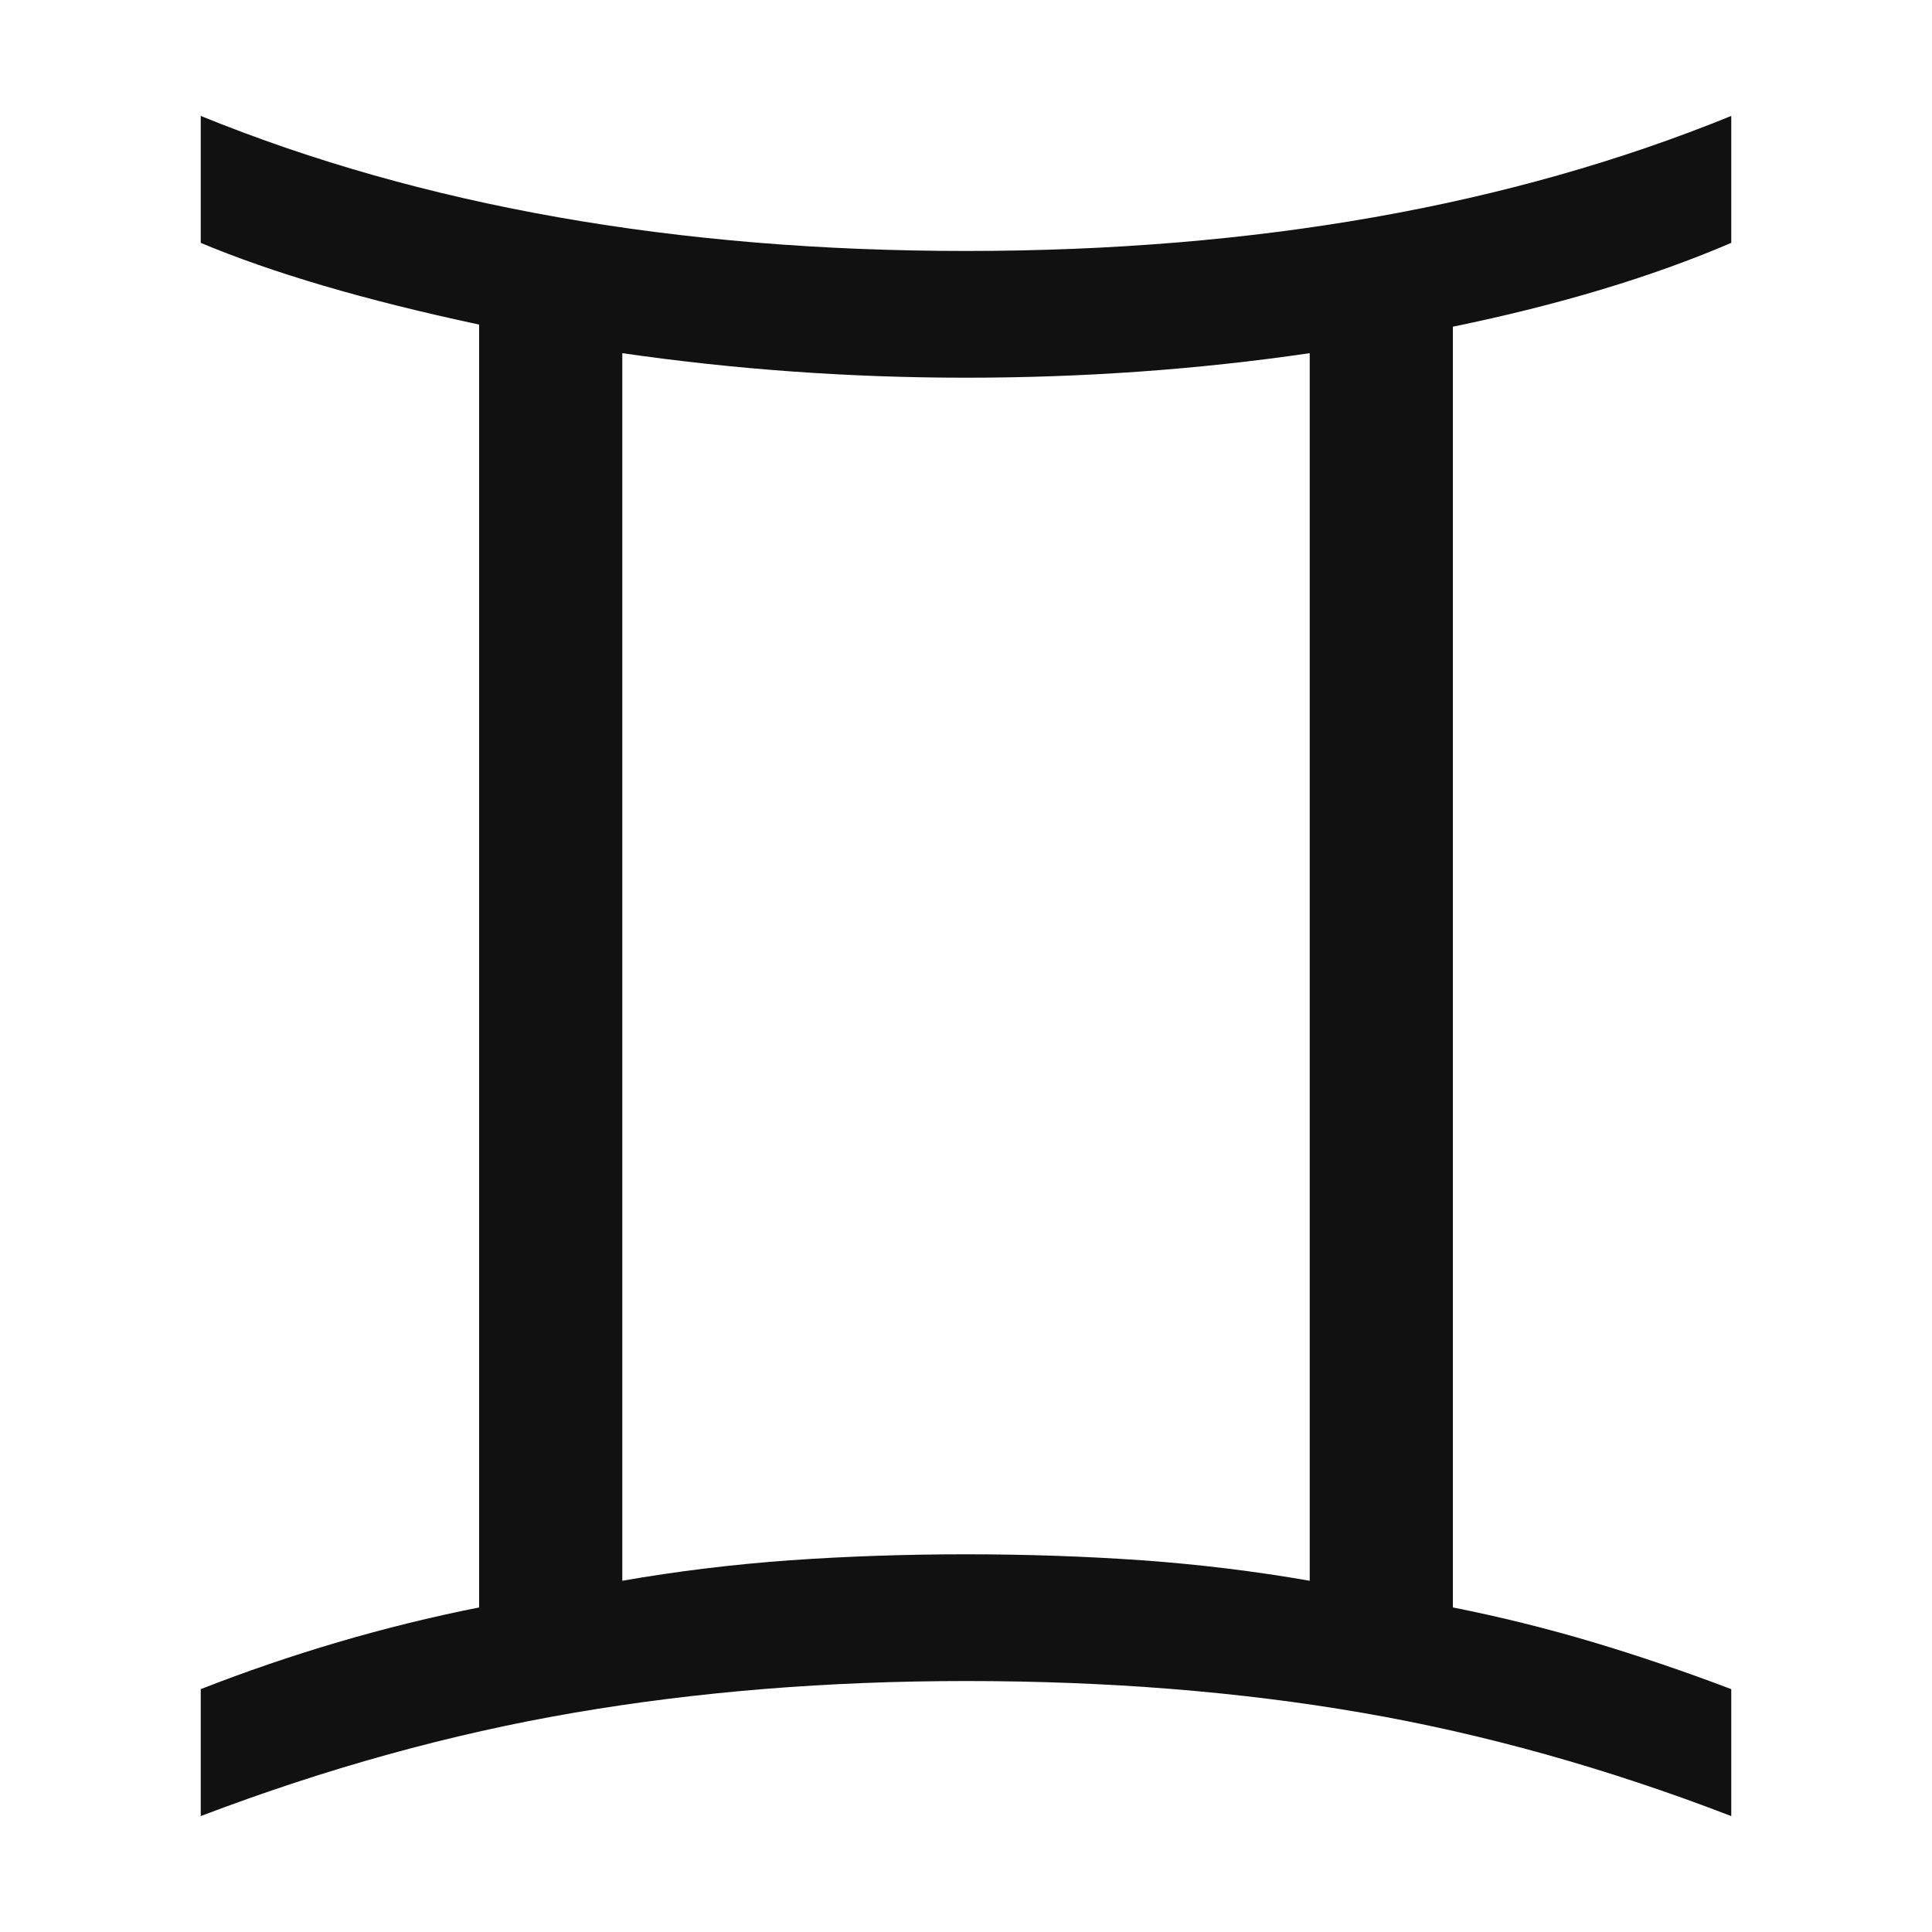
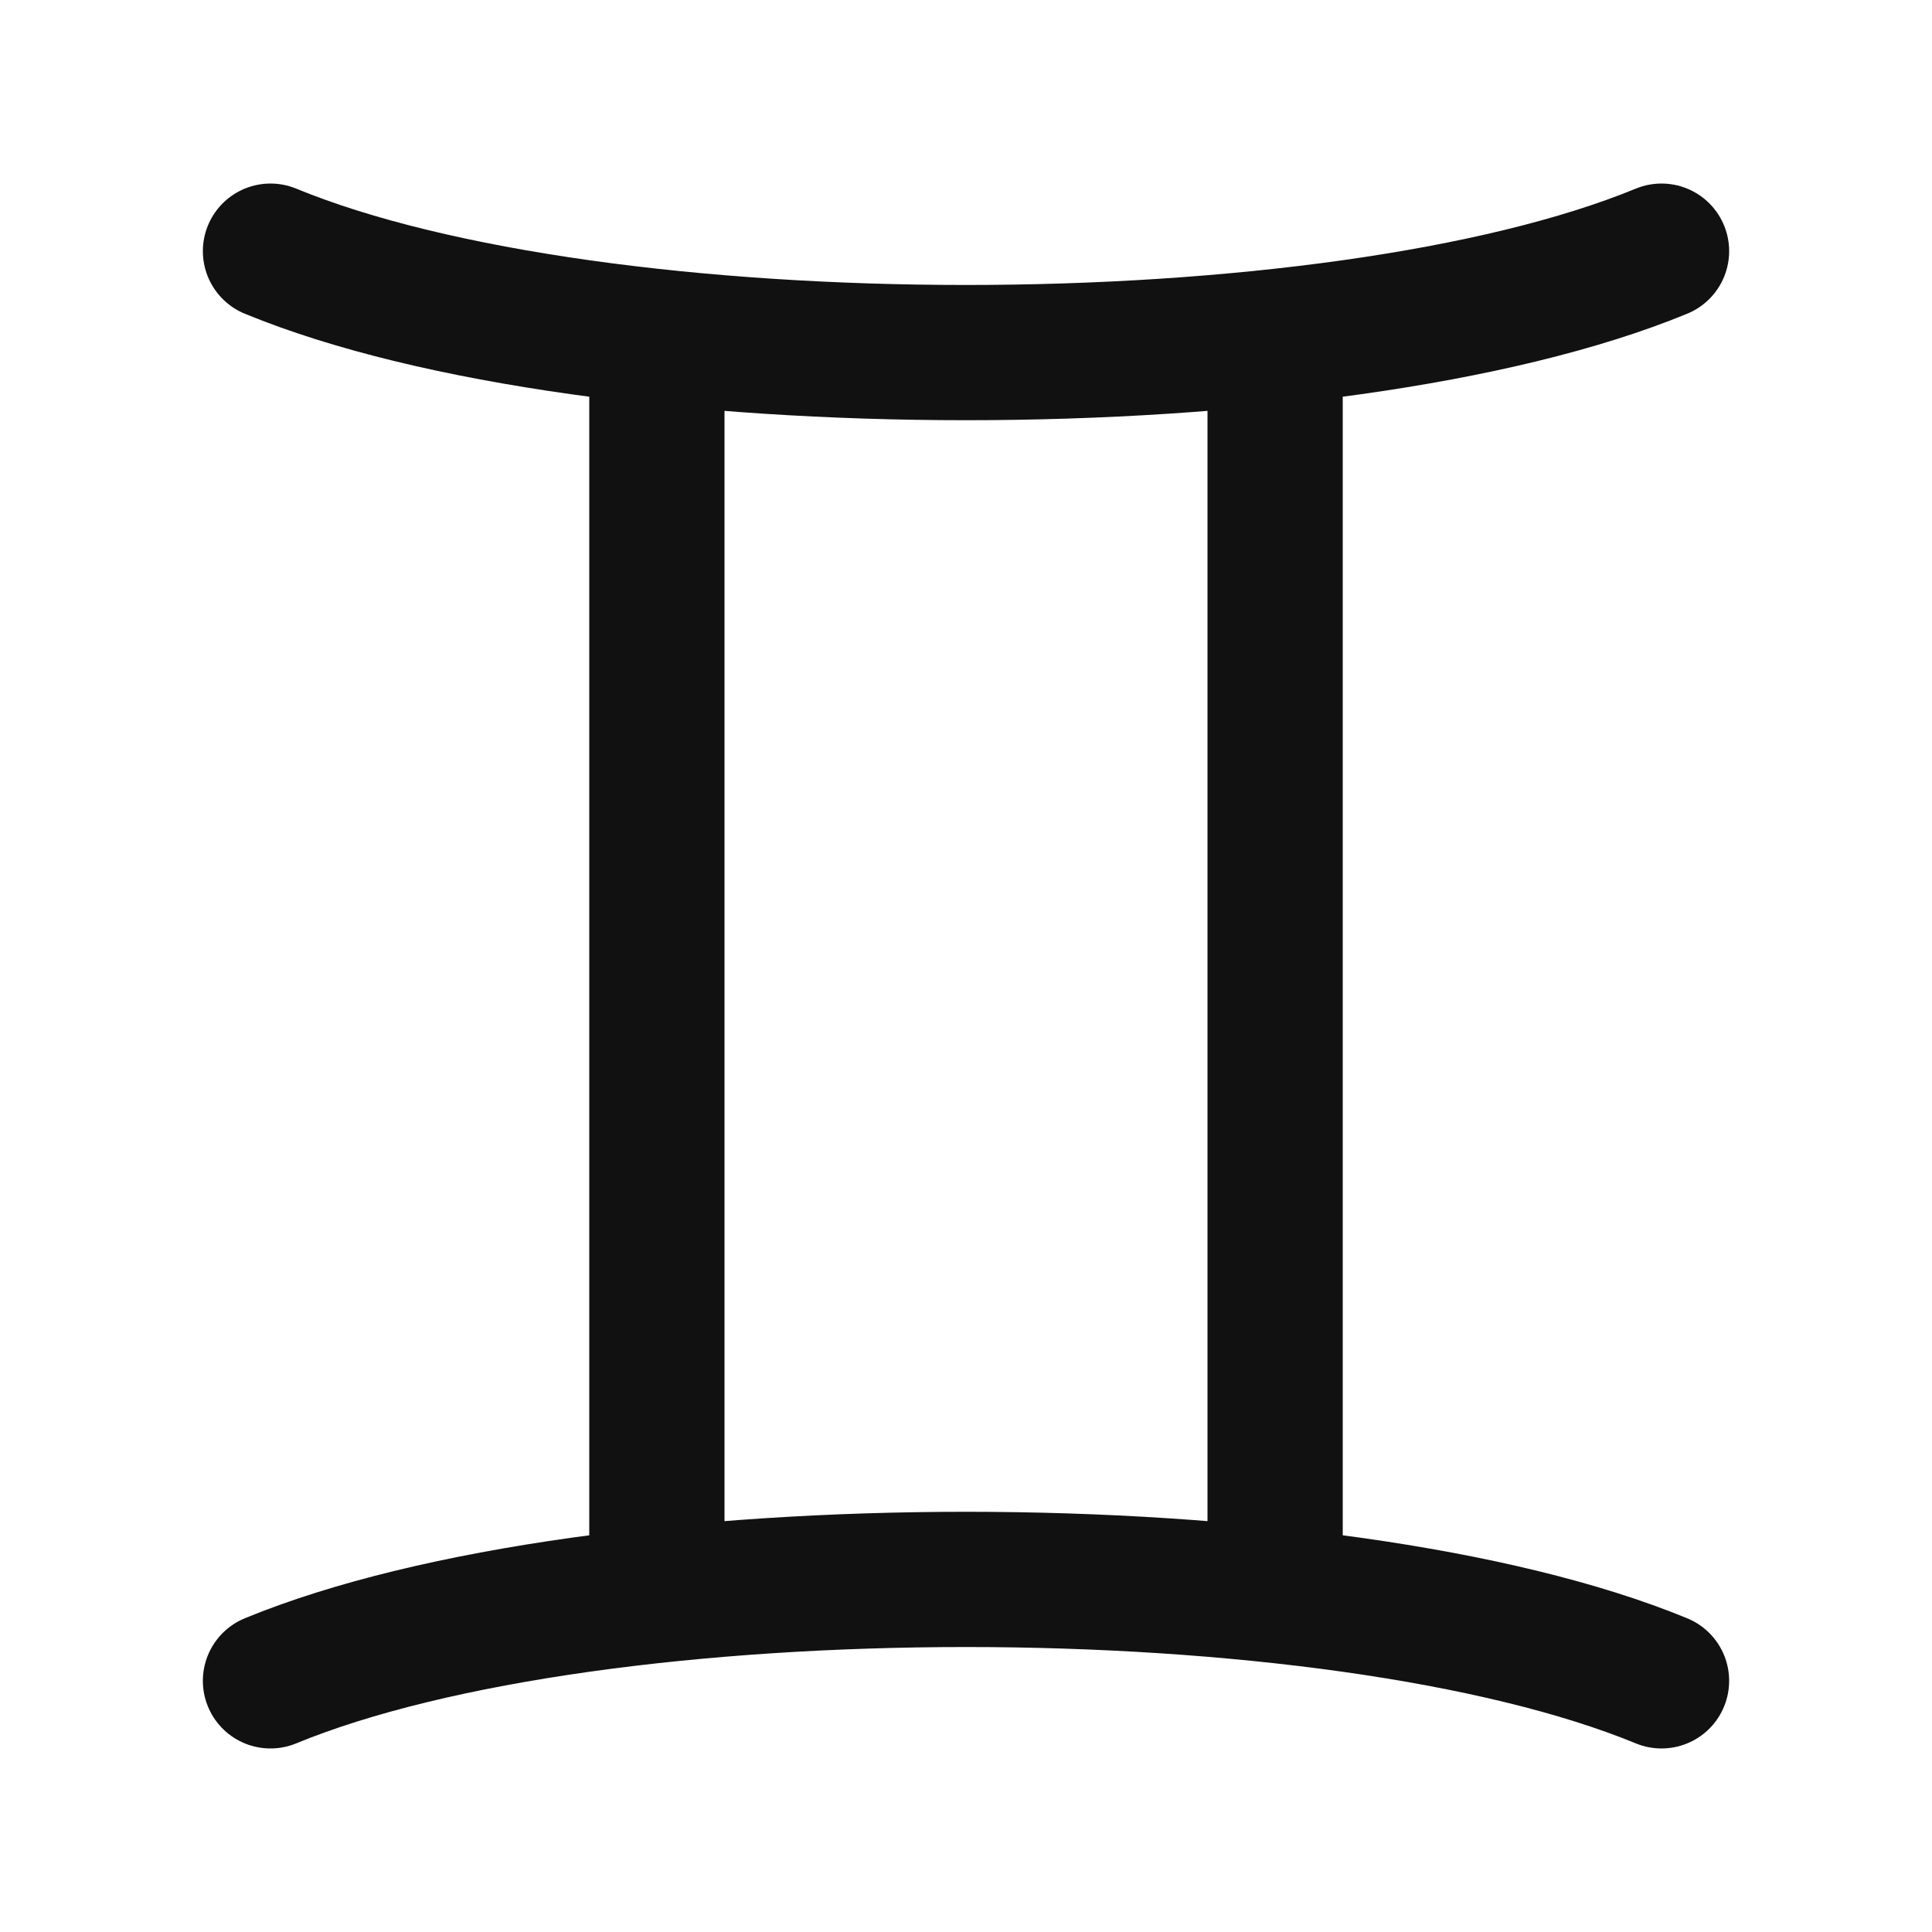
<svg xmlns="http://www.w3.org/2000/svg" viewBox="0 0 100 100" role="img" aria-label="Gemini">
-   <path d="M10.39 94V87.43Q13.89 86.06 17.49 85Q21.09 83.94 24.8 83.2V16.8Q20.35 15.85 16.75 14.79Q13.15 13.73 10.39 12.57V6Q27.55 12.99 50 12.99Q72.45 12.99 89.61 6V12.57Q83.46 15.21 75.2 16.91V83.2Q78.91 83.94 82.46 85Q86 86.06 89.61 87.43V94Q79.97 90.29 70.49 88.65Q61.01 87.01 50 87.01Q39.3 87.01 29.72 88.65Q20.14 90.29 10.39 94ZM32.21 81.82Q36.45 81.08 40.89 80.76Q45.34 80.45 50 80.45Q54.66 80.45 59.11 80.76Q63.55 81.08 67.79 81.82V18.28Q59.11 19.55 50 19.55Q41 19.55 32.21 18.28Z" fill="#111111" />
+   <path d="M14 13C31 20 69 20 86 13M14 87C31 80 69 80 86 87M34 19V81M66 19V81" fill="none" stroke="#111111" stroke-width="7" stroke-linecap="round" stroke-linejoin="round" />
</svg>
